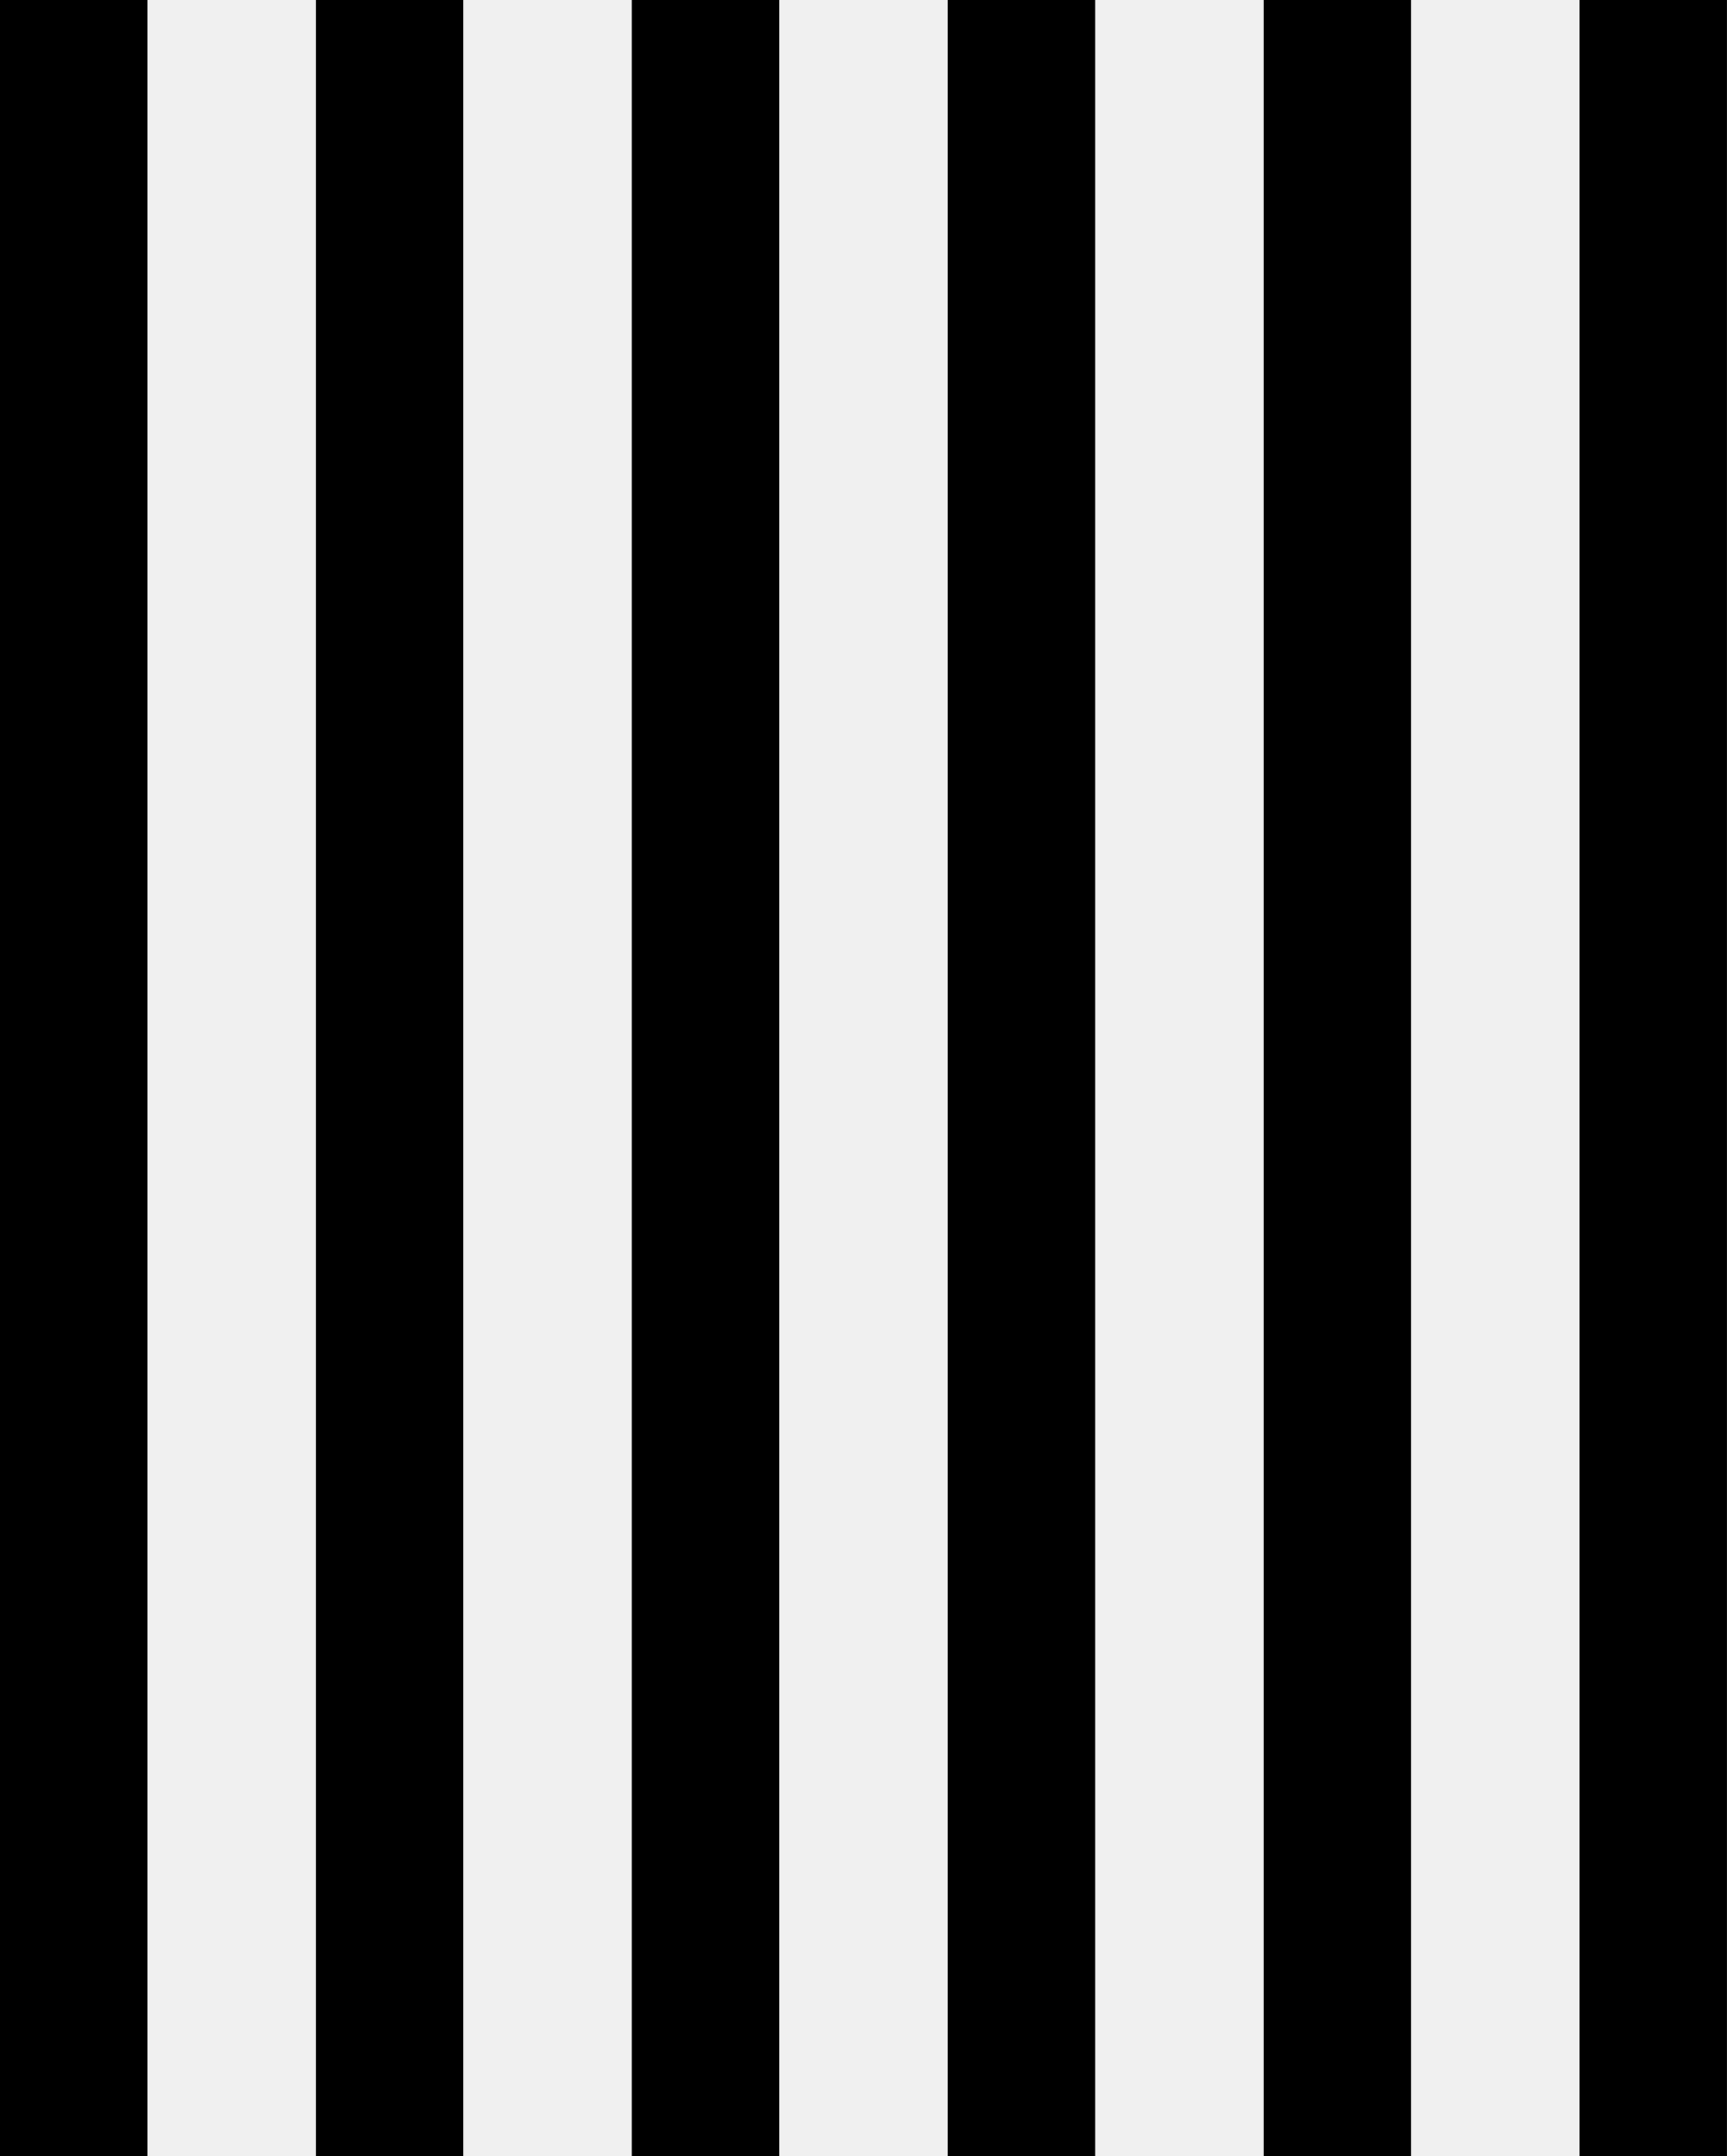
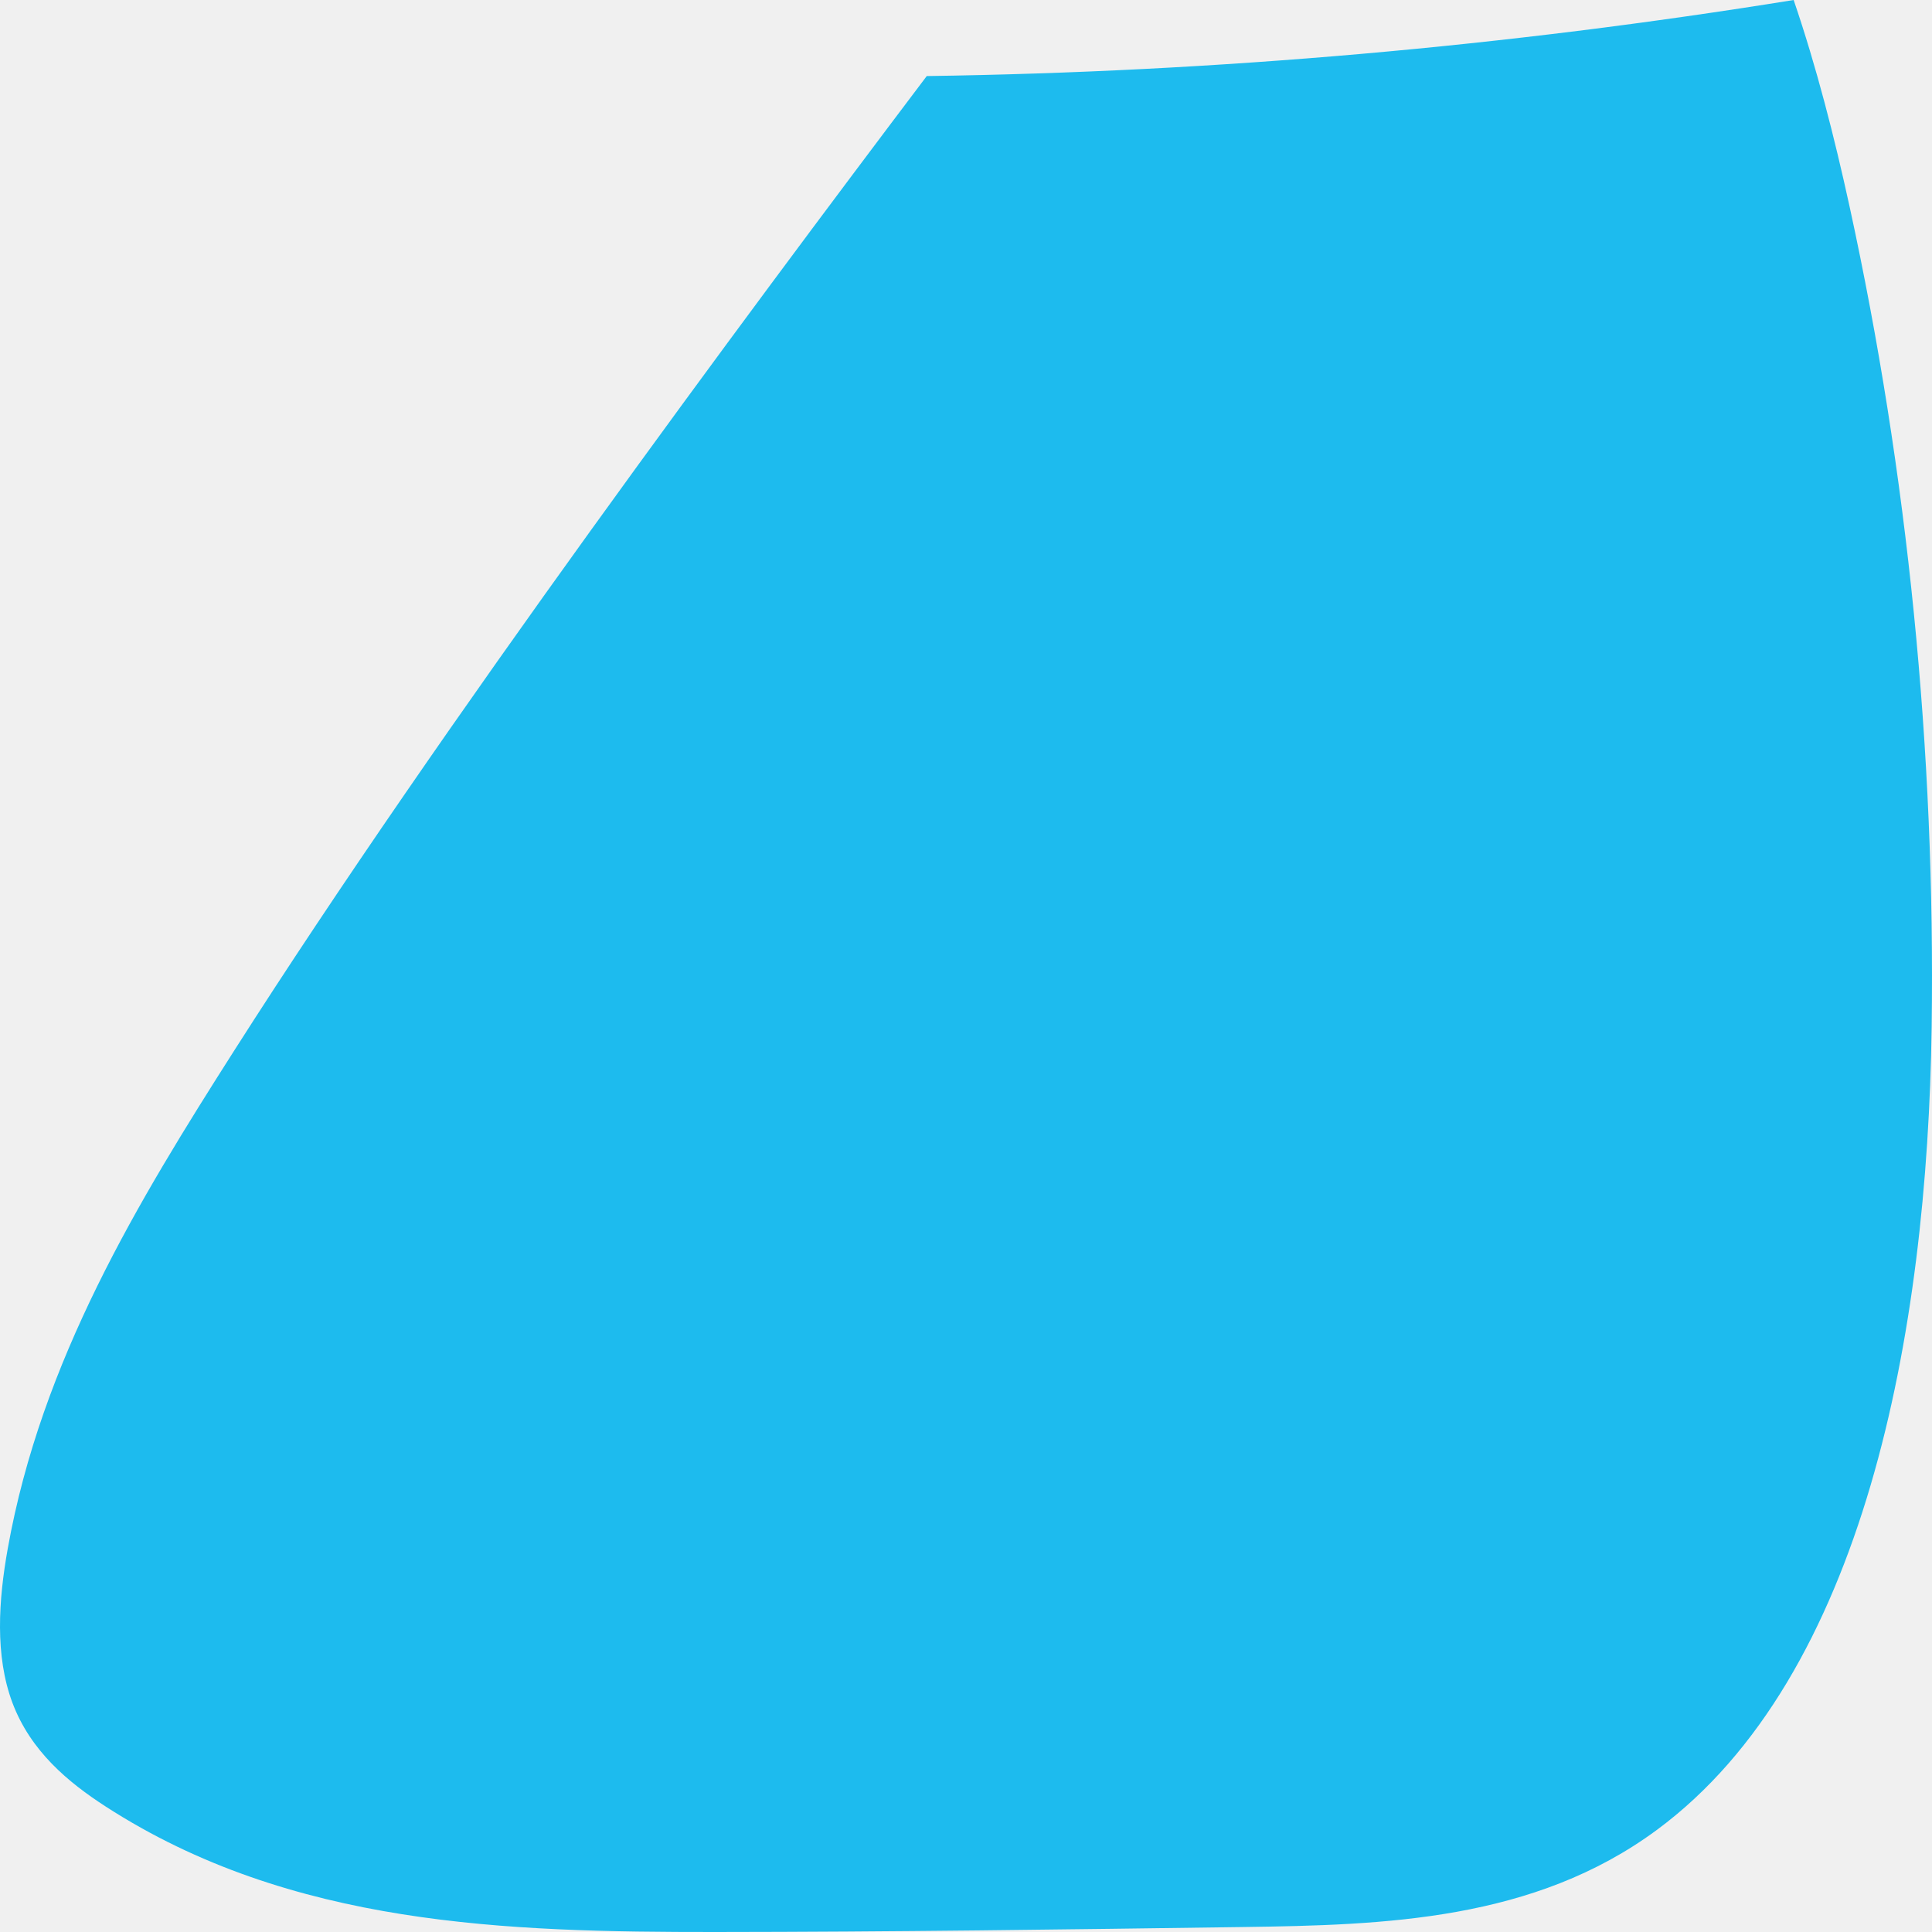
- <svg xmlns="http://www.w3.org/2000/svg" xmlns:xlink="http://www.w3.org/1999/xlink" width="410" height="512" viewBox="0 0 410 512">
+ <svg xmlns="http://www.w3.org/2000/svg" xmlns:xlink="http://www.w3.org/1999/xlink" width="200" height="200" viewBox="0 0 200 200">
  <defs>
-     <path id="mask-a" d="M0,0 L35,0 L35,512 L0,512 L0,0 Z M75,0 L110,0 L110,512 L75,512 L75,0 Z M150,0 L185,0 L185,512 L150,512 L150,0 Z M225,0 L260,0 L260,512 L225,512 L225,0 Z M300,0 L335,0 L335,512 L300,512 L300,0 Z M375,0 L410,0 L410,512 L375,512 L375,0 Z" />
+     <polygon id="mask-a" points="200 200 0 200 0 0 200 0" />
  </defs>
  <g fill="none" fill-rule="evenodd">
-     <use fill="#000" xlink:href="#mask-a" />
+     <mask id="mask-b" fill="#fff">
+       <use xlink:href="#mask-a" />
+     </mask>
+     <path fill="#1DBBEE" d="M24.205,108.818 C14.298,124.368 4.285,140.807 0.799,160.328 C-0.146,165.614 -0.548,171.379 1.285,176.267 C3.164,181.268 7.052,184.497 10.936,187.008 C30.125,199.415 52.533,200.01 74.059,200 C92.256,199.988 110.446,199.738 128.638,199.486 C143.345,199.283 158.806,198.831 171.535,189.419 C193.006,173.546 199.527,137.945 199.964,106.333 C200.36,77.695 197.488,48.99 191.472,21.402 C189.892,14.172 188.039,6.912 185.679,0 C155.912,4.812 125.935,7.443 95.937,7.874 C77.054,32.877 45.896,74.768 24.205,108.818" mask="url(#mask-b)" />
  </g>
</svg>
